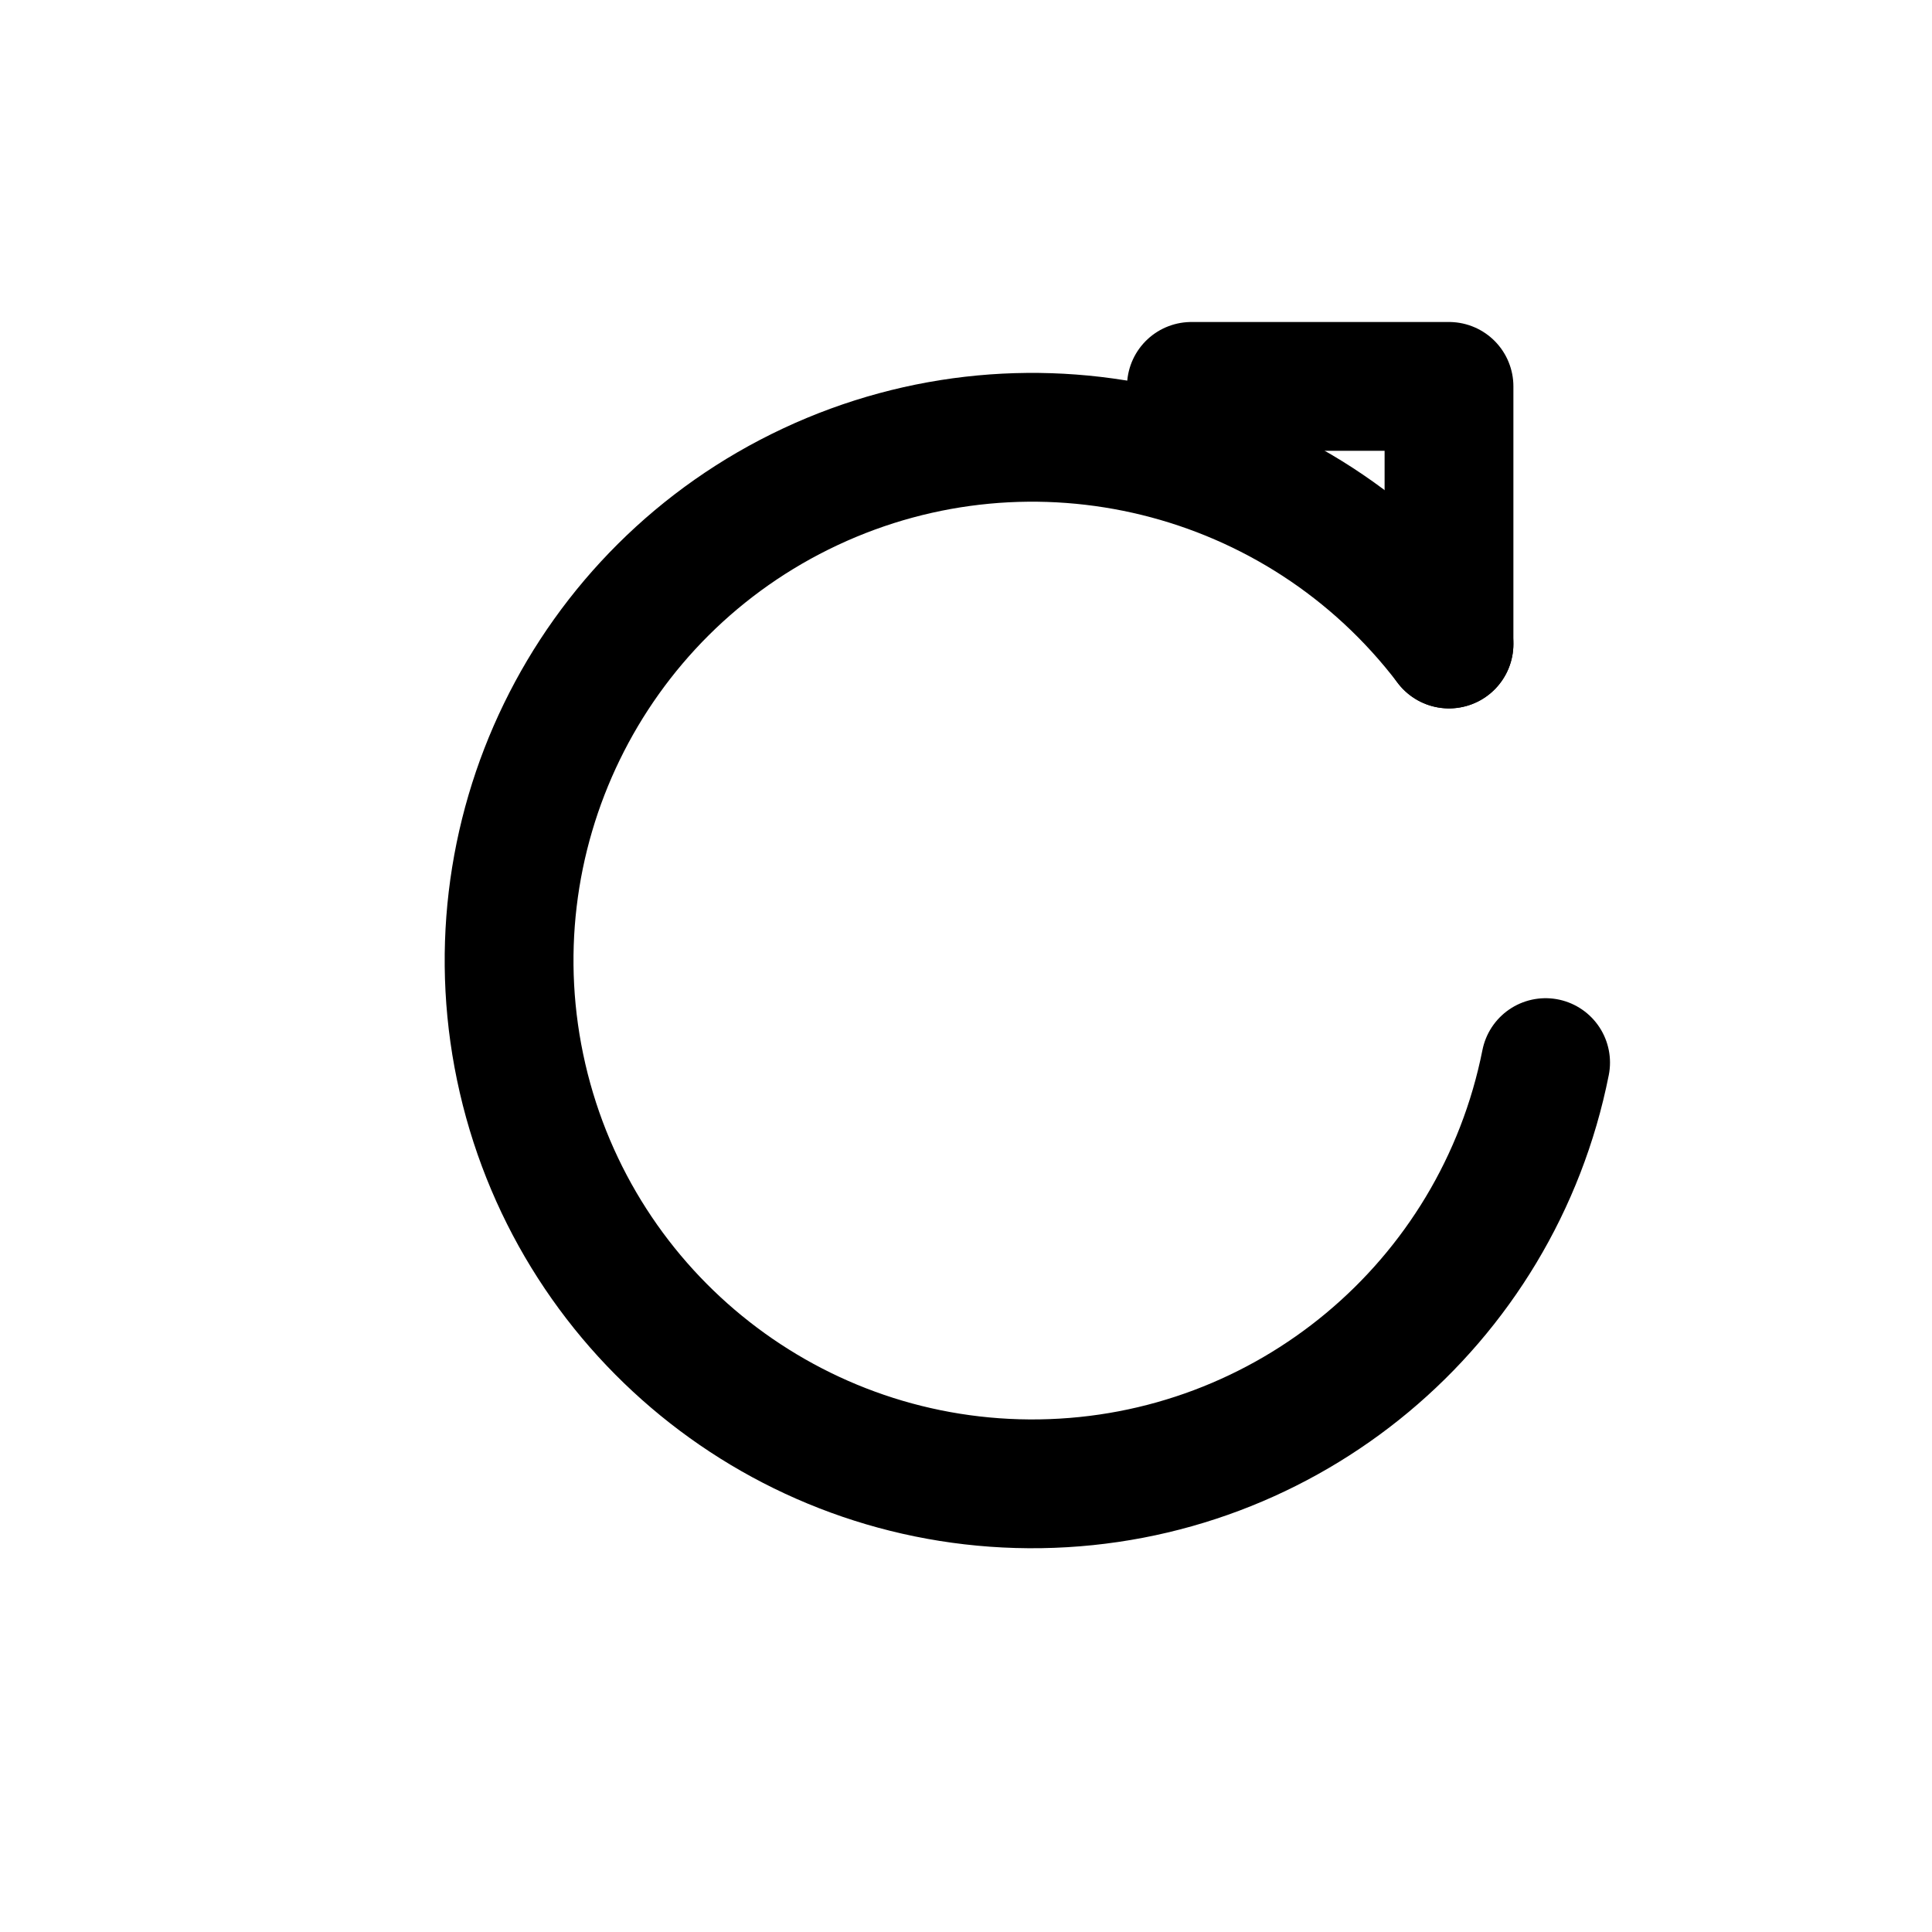
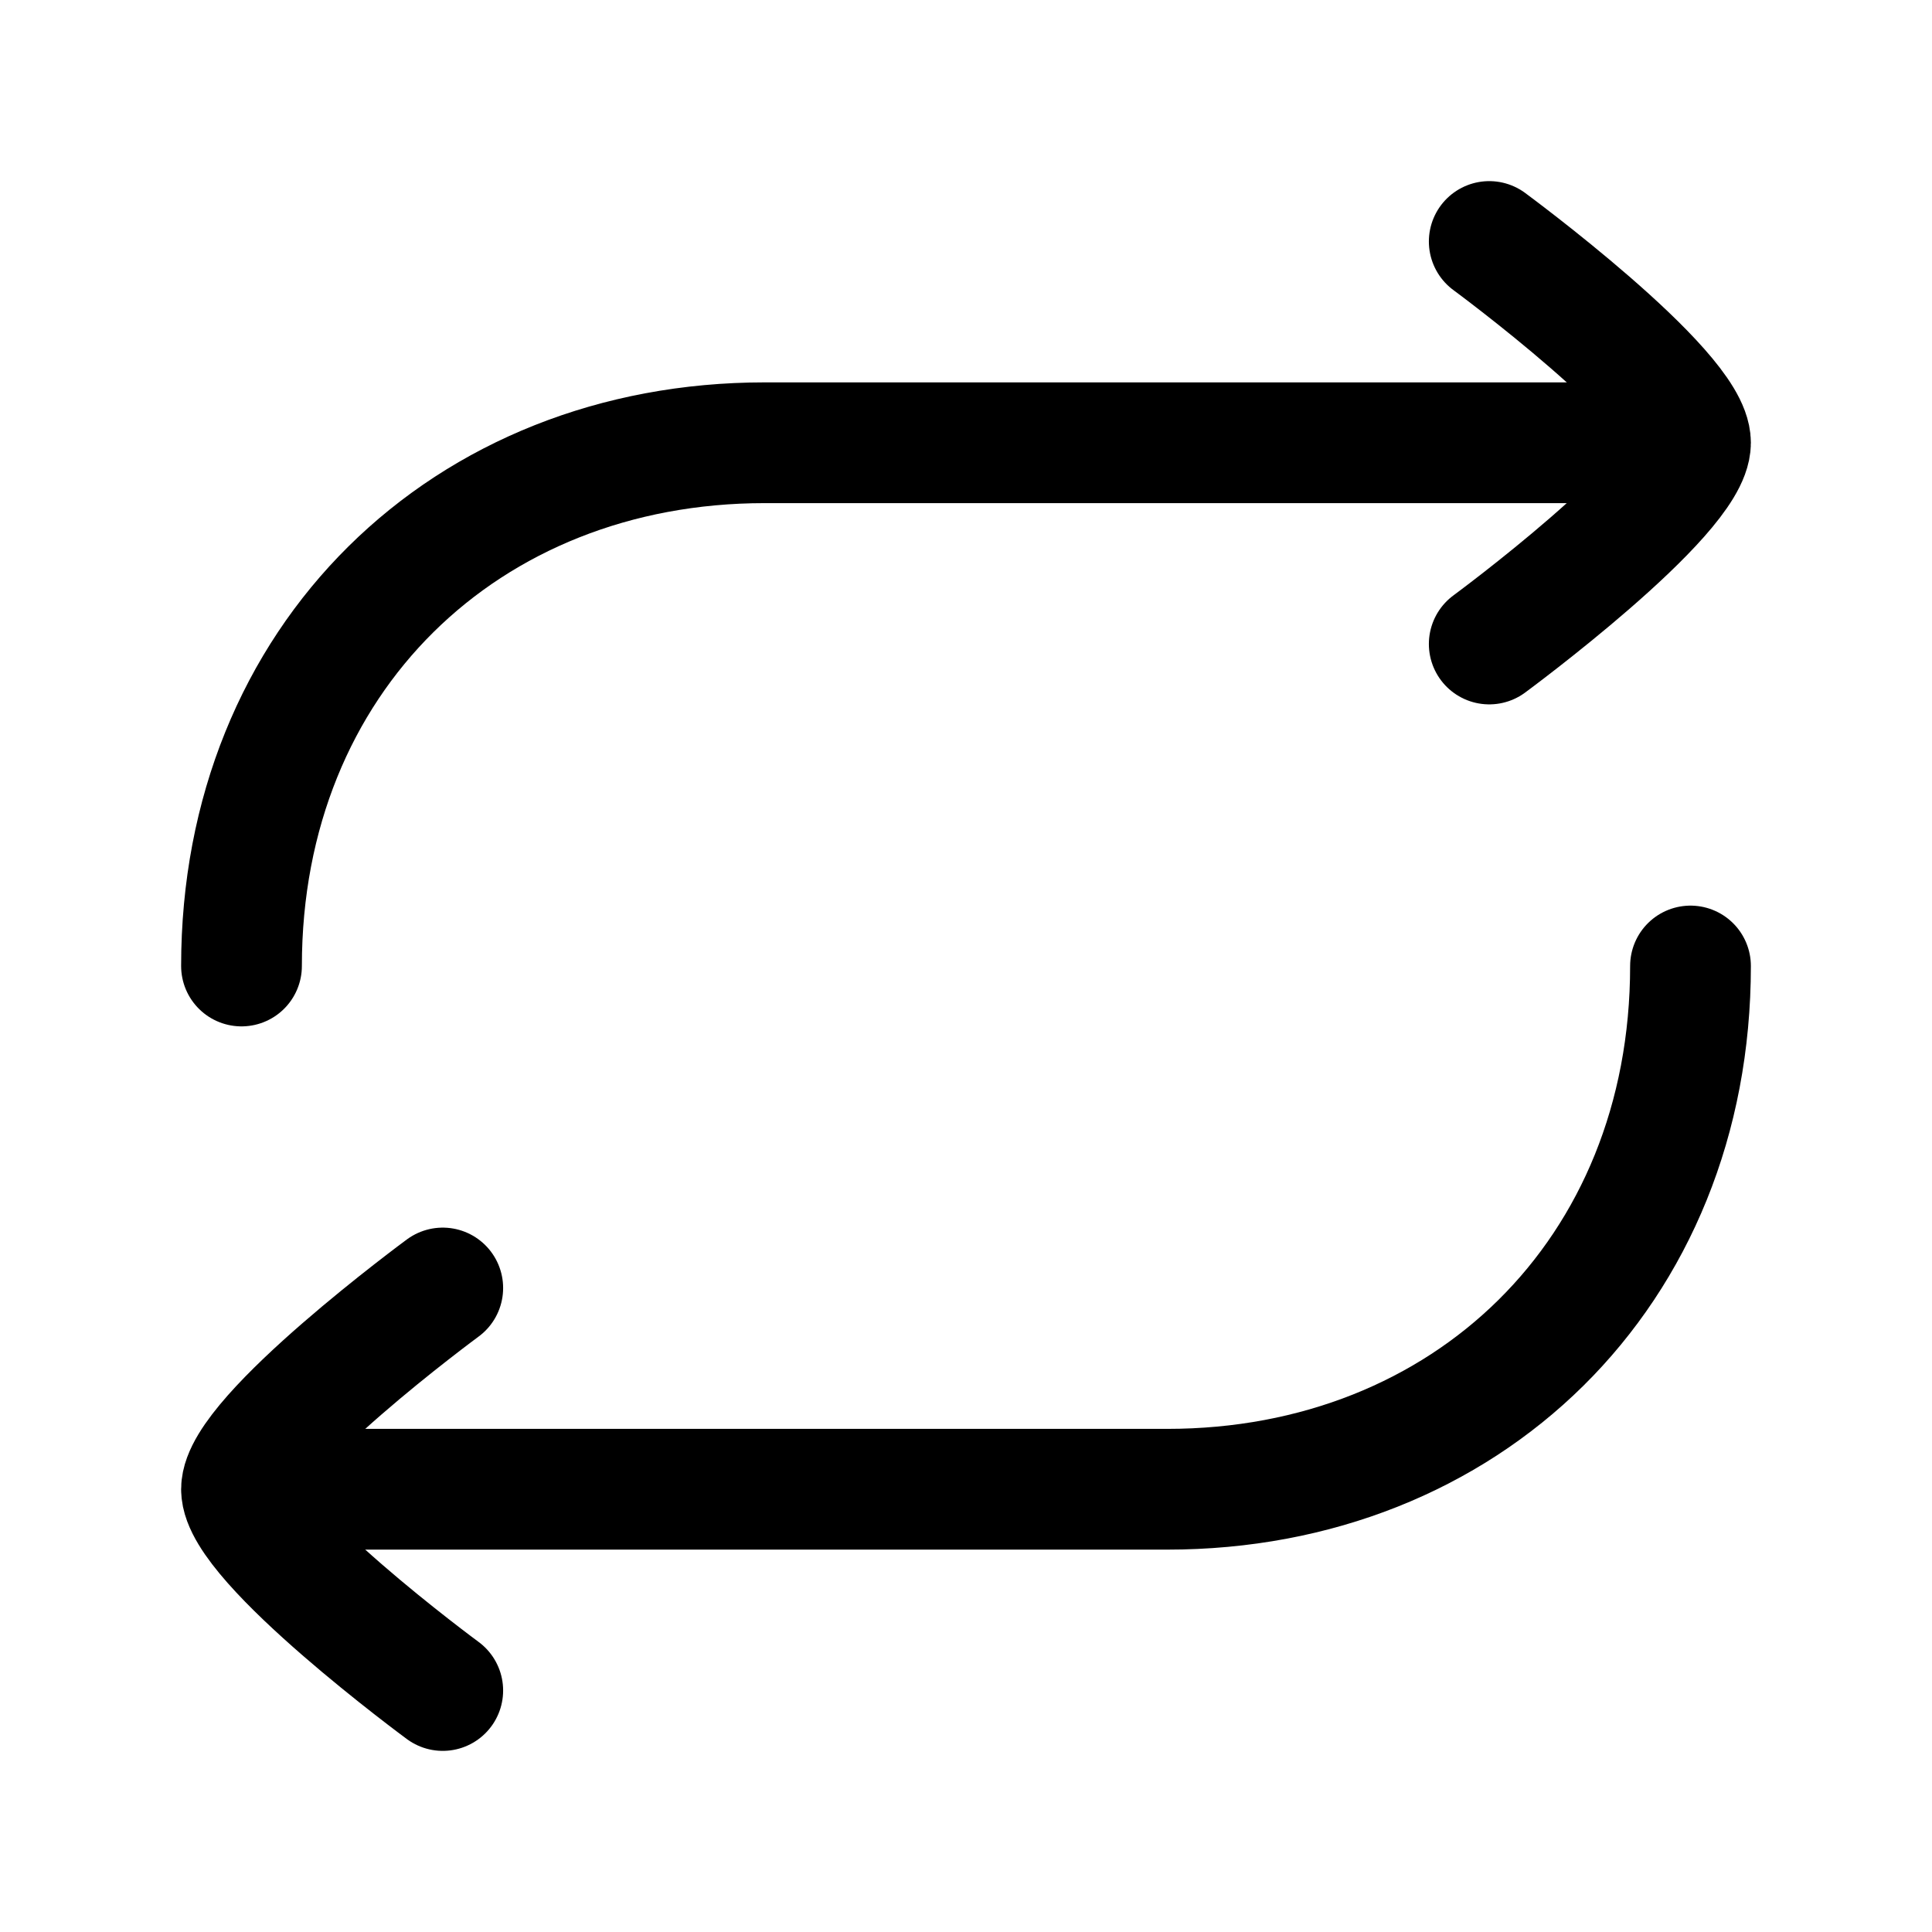
<svg xmlns="http://www.w3.org/2000/svg" width="24" height="24" viewBox="0 0 24 24" fill="none">
-   <path d="M18 8V4.8h-3.2" stroke="currentColor" stroke-width="1.6" stroke-linecap="round" stroke-linejoin="round" />
-   <path d="M18 8a6.5 6.5 0 1 0 1.2 5.2" stroke="currentColor" stroke-width="1.6" stroke-linecap="round" />
+   <path d="M20.5 5.5H9.5C5.787 5.5 3 8.185 3 12" stroke="currentColor" stroke-width="1.5" stroke-linecap="round" stroke-linejoin="round" />
+   <path d="M3.5 18.5H14.5C18.213 18.5 21 15.815 21 12" stroke="currentColor" stroke-width="1.5" stroke-linecap="round" stroke-linejoin="round" />
+   <path d="M18.5 3C18.5 3 21 4.841 21 5.5C21 6.159 18.5 8 18.5 8" stroke="currentColor" stroke-width="1.5" stroke-linecap="round" stroke-linejoin="round" />
+   <path d="M5.5 16C5.5 16 3 17.841 3 18.5C3 19.159 5.5 21 5.5 21" stroke="currentColor" stroke-width="1.5" stroke-linecap="round" stroke-linejoin="round" />
</svg>
